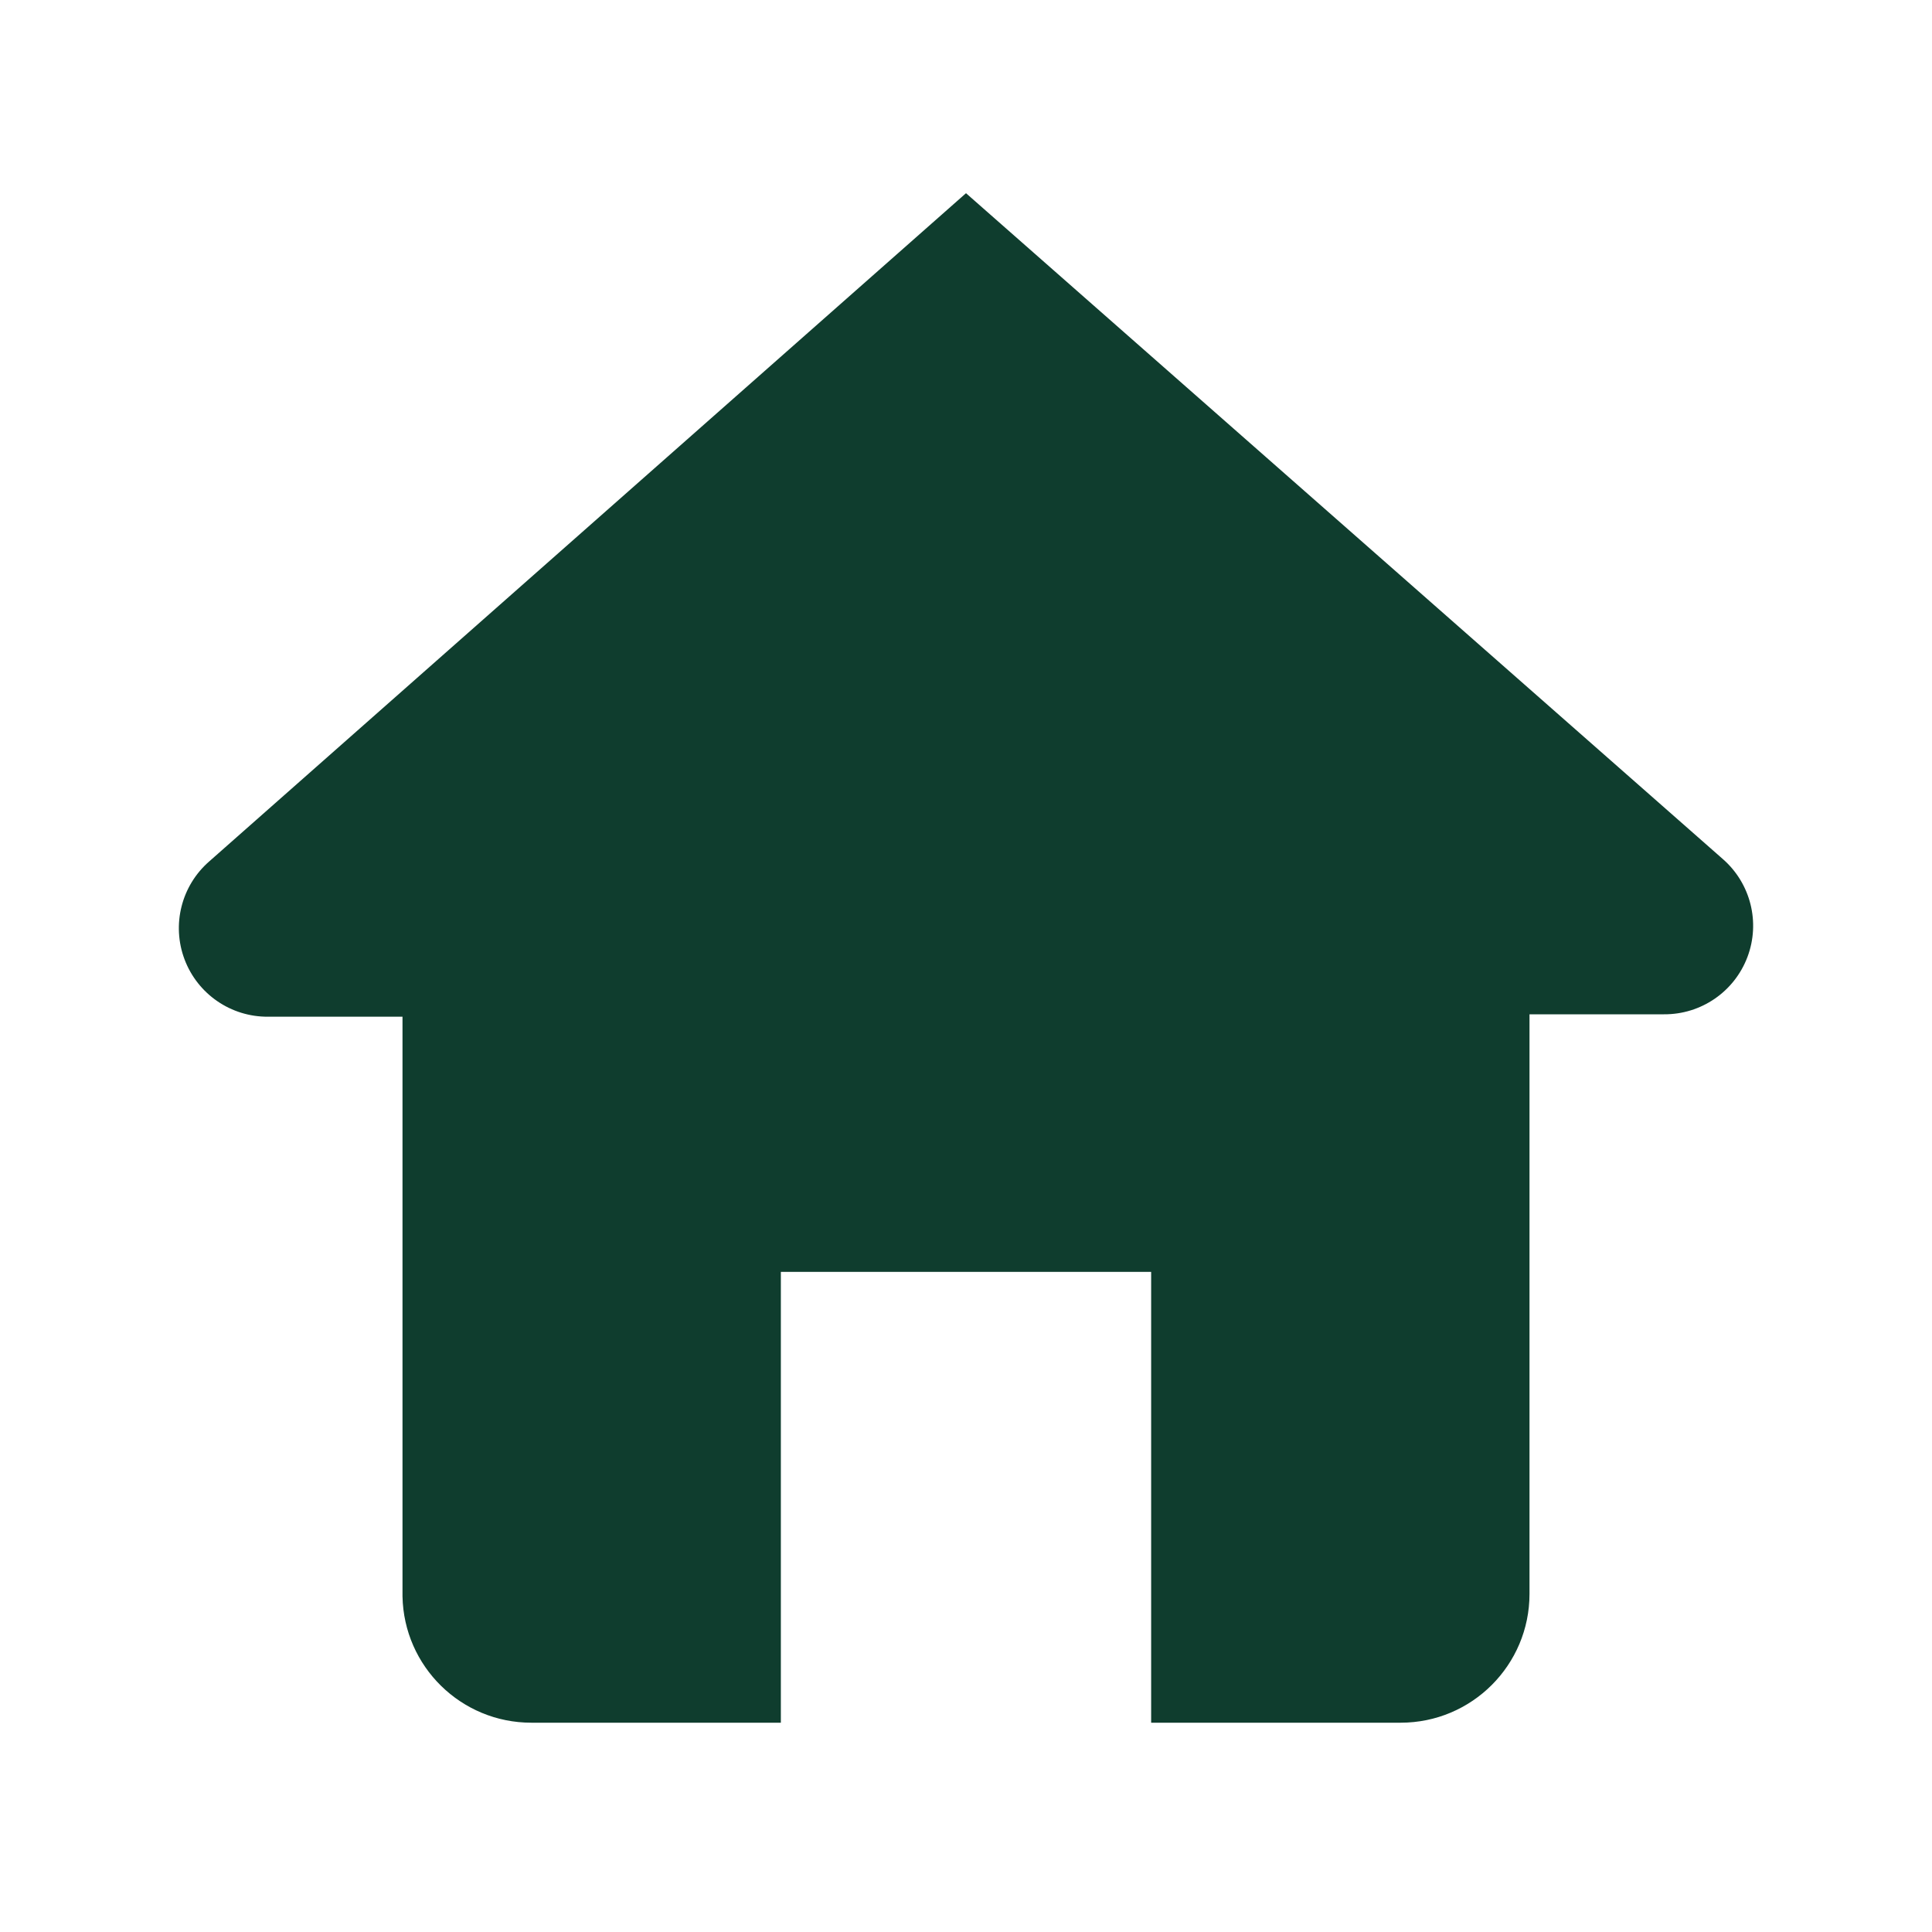
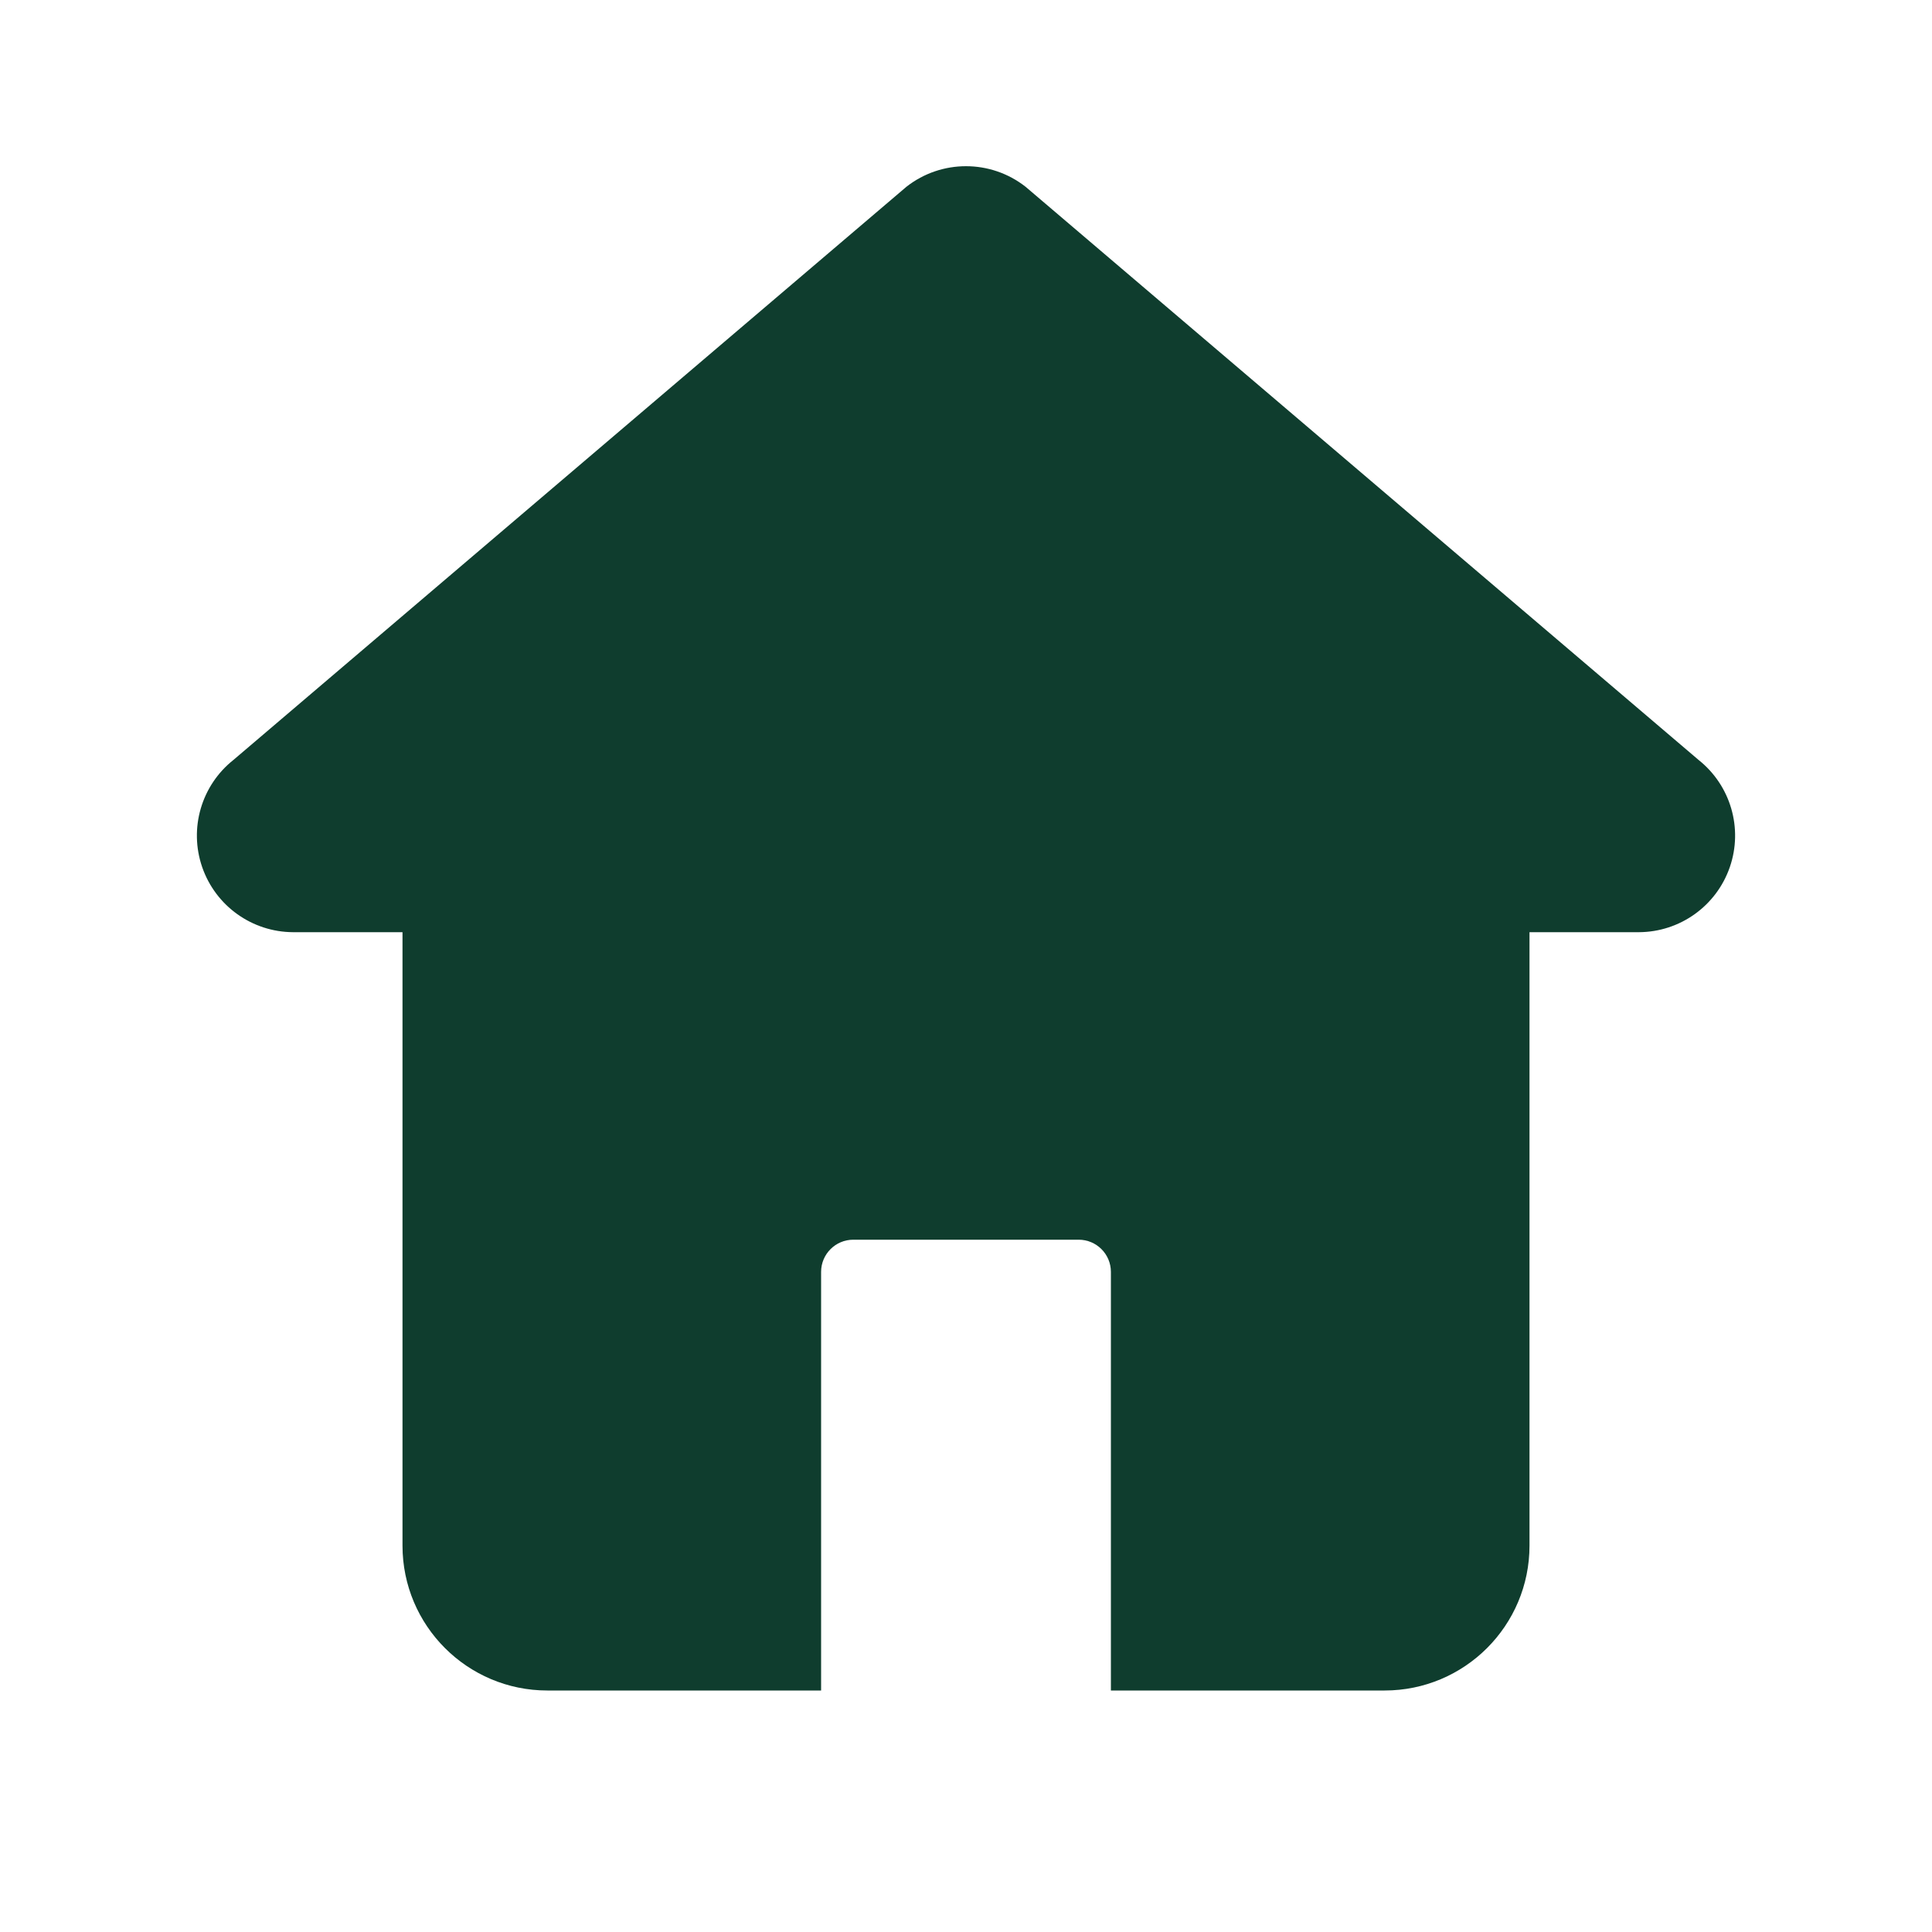
<svg xmlns="http://www.w3.org/2000/svg" width="24" height="24" viewBox="0 0 24 24" fill="none">
-   <path fill="#0F3D2E" d="M12 2.4 2.6 10.7a1.1 1.1 0 0 0 .73 1.93H5v7.2A1.6 1.6 0 0 0 6.6 21.4h3.1v-5.6h4.6v5.6h3.1a1.6 1.6 0 0 0 1.6-1.6v-7.2h1.67a1.1 1.1 0 0 0 .73-1.93L12 2.4Z" />
+   <path fill="#0F3D2E" d="M12.74 2.32a1.2 1.2 0 0 0-1.48 0L2.9 9.44a1.2 1.2 0 0 0 .74 2.14H5v7.62A1.8 1.8 0 0 0 6.8 21h3.4v-5.2a.4.4 0 0 1 .4-.4h2.8a.4.4 0 0 1 .4.4V21h3.4a1.8 1.8 0 0 0 1.8-1.8v-7.62h1.36a1.2 1.2 0 0 0 .74-2.14L12.74 2.32Z" />
</svg>
